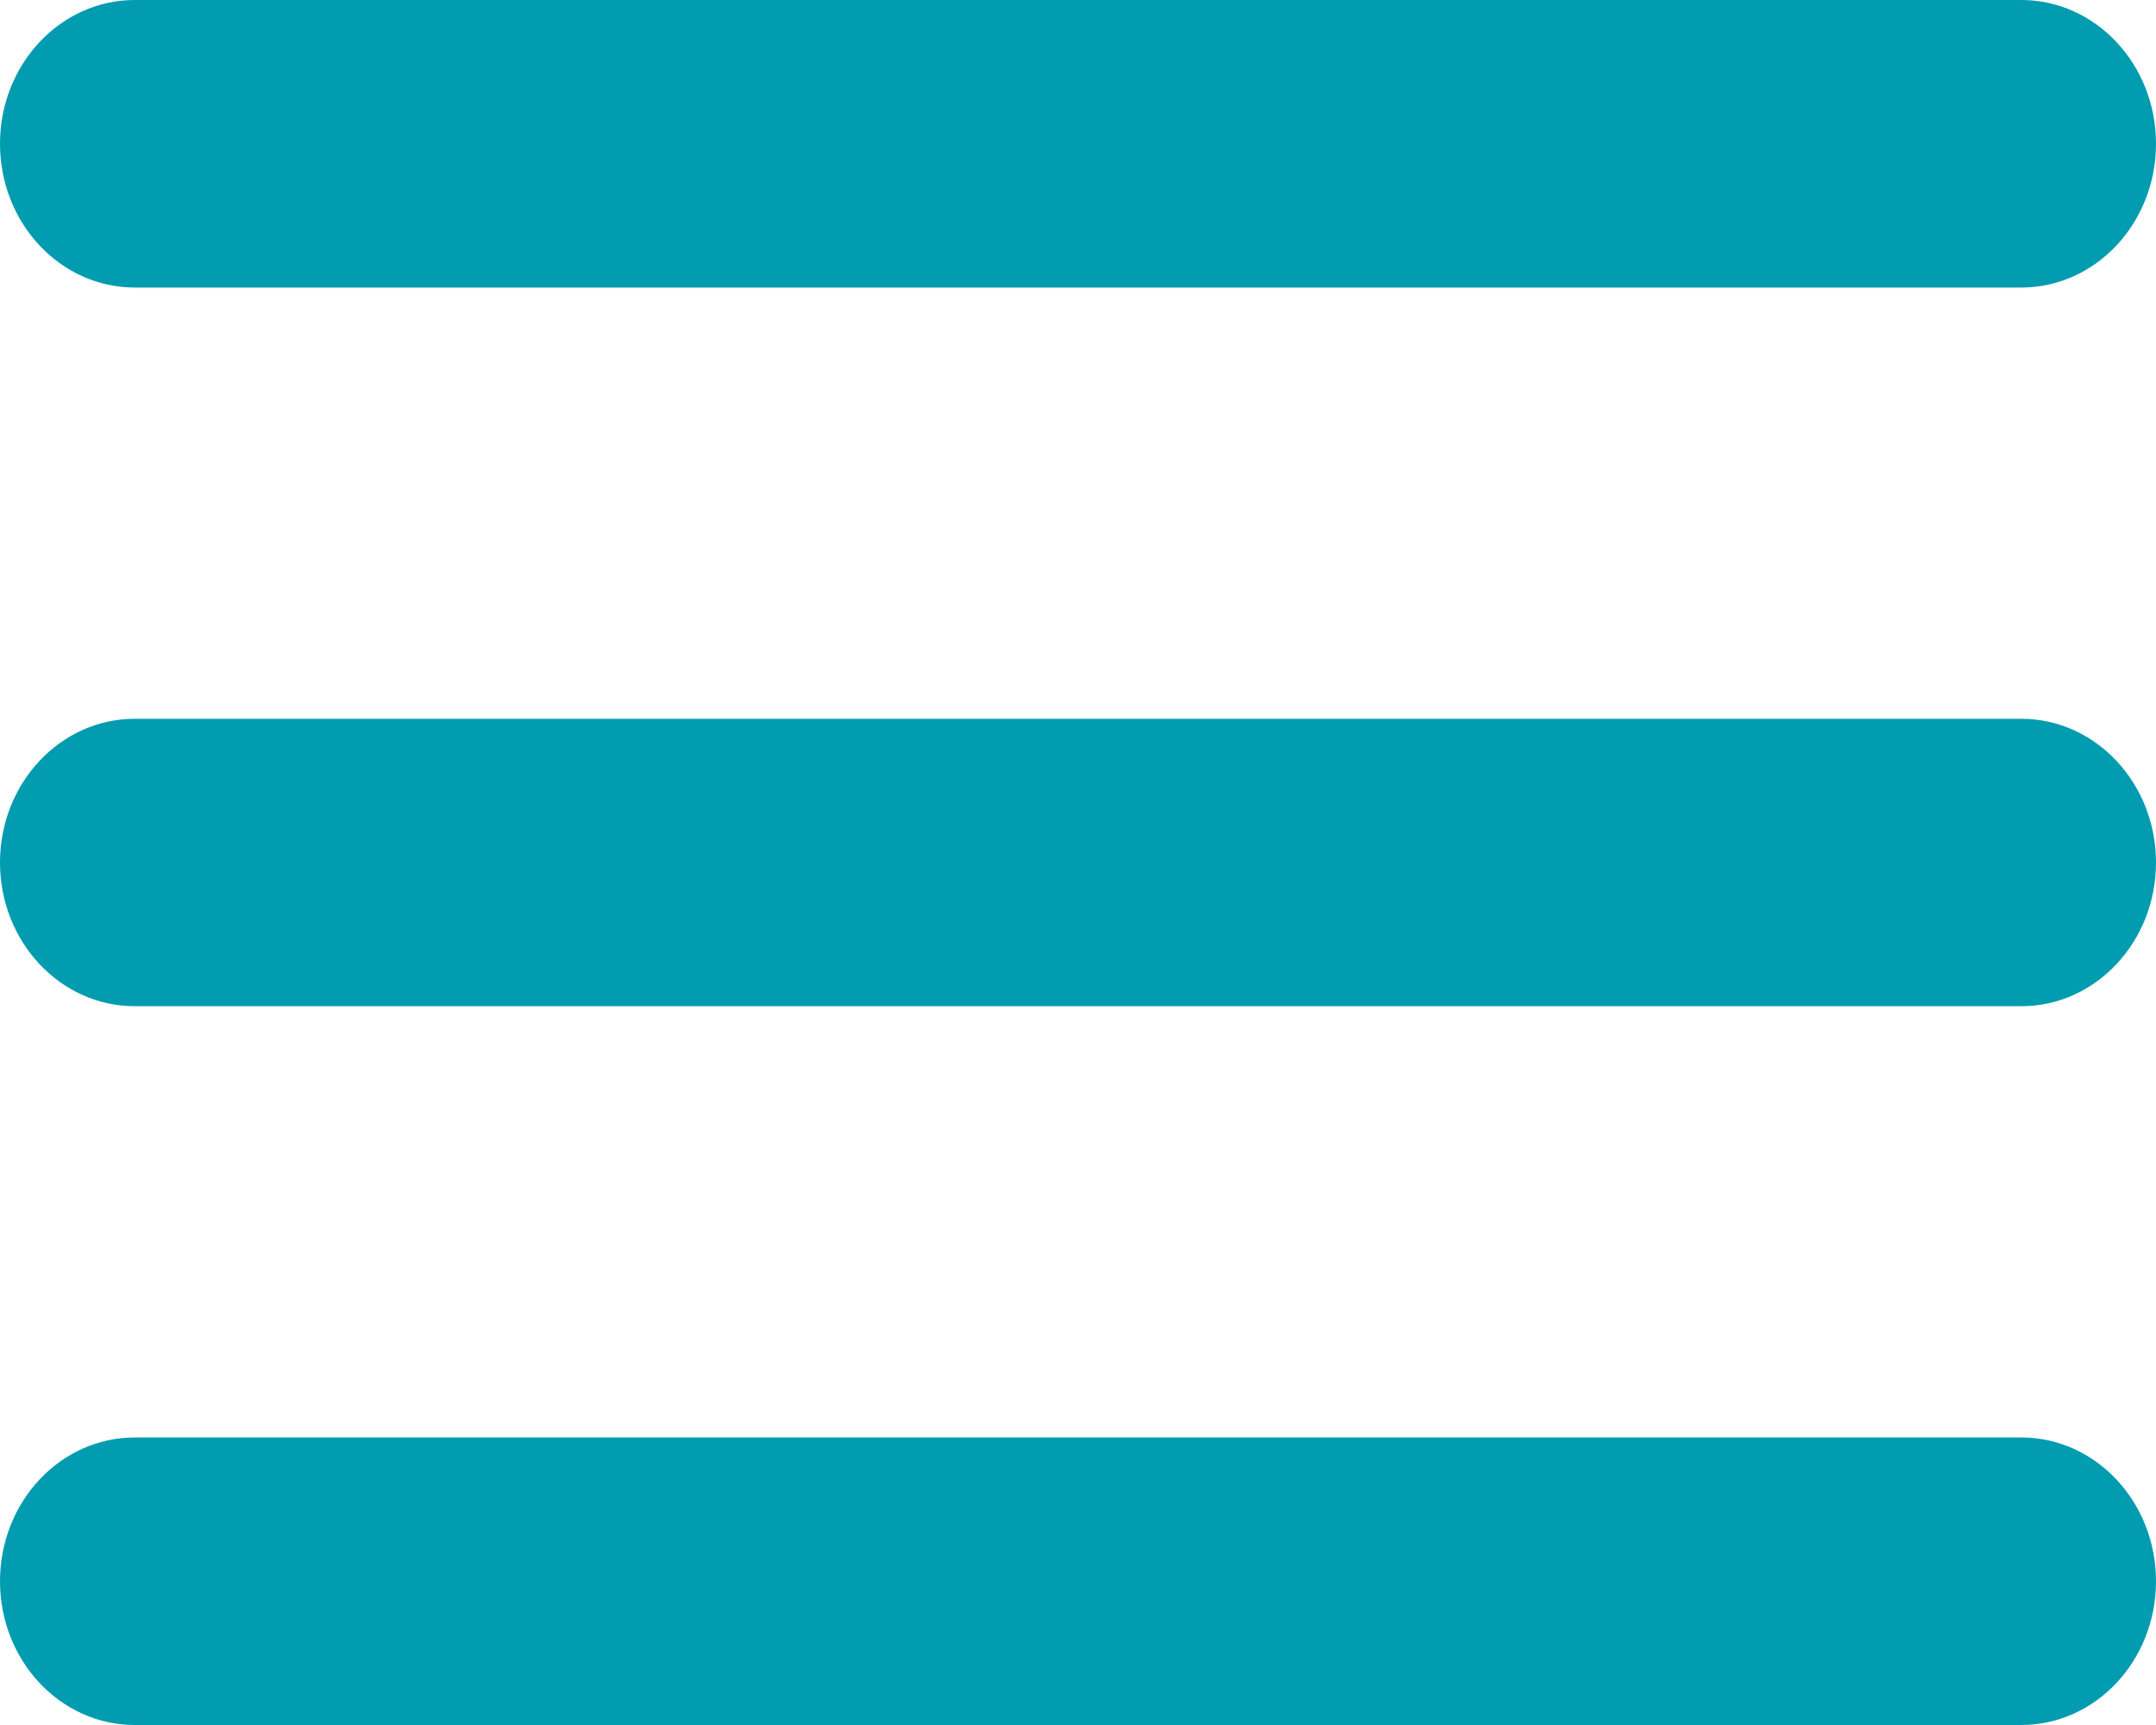
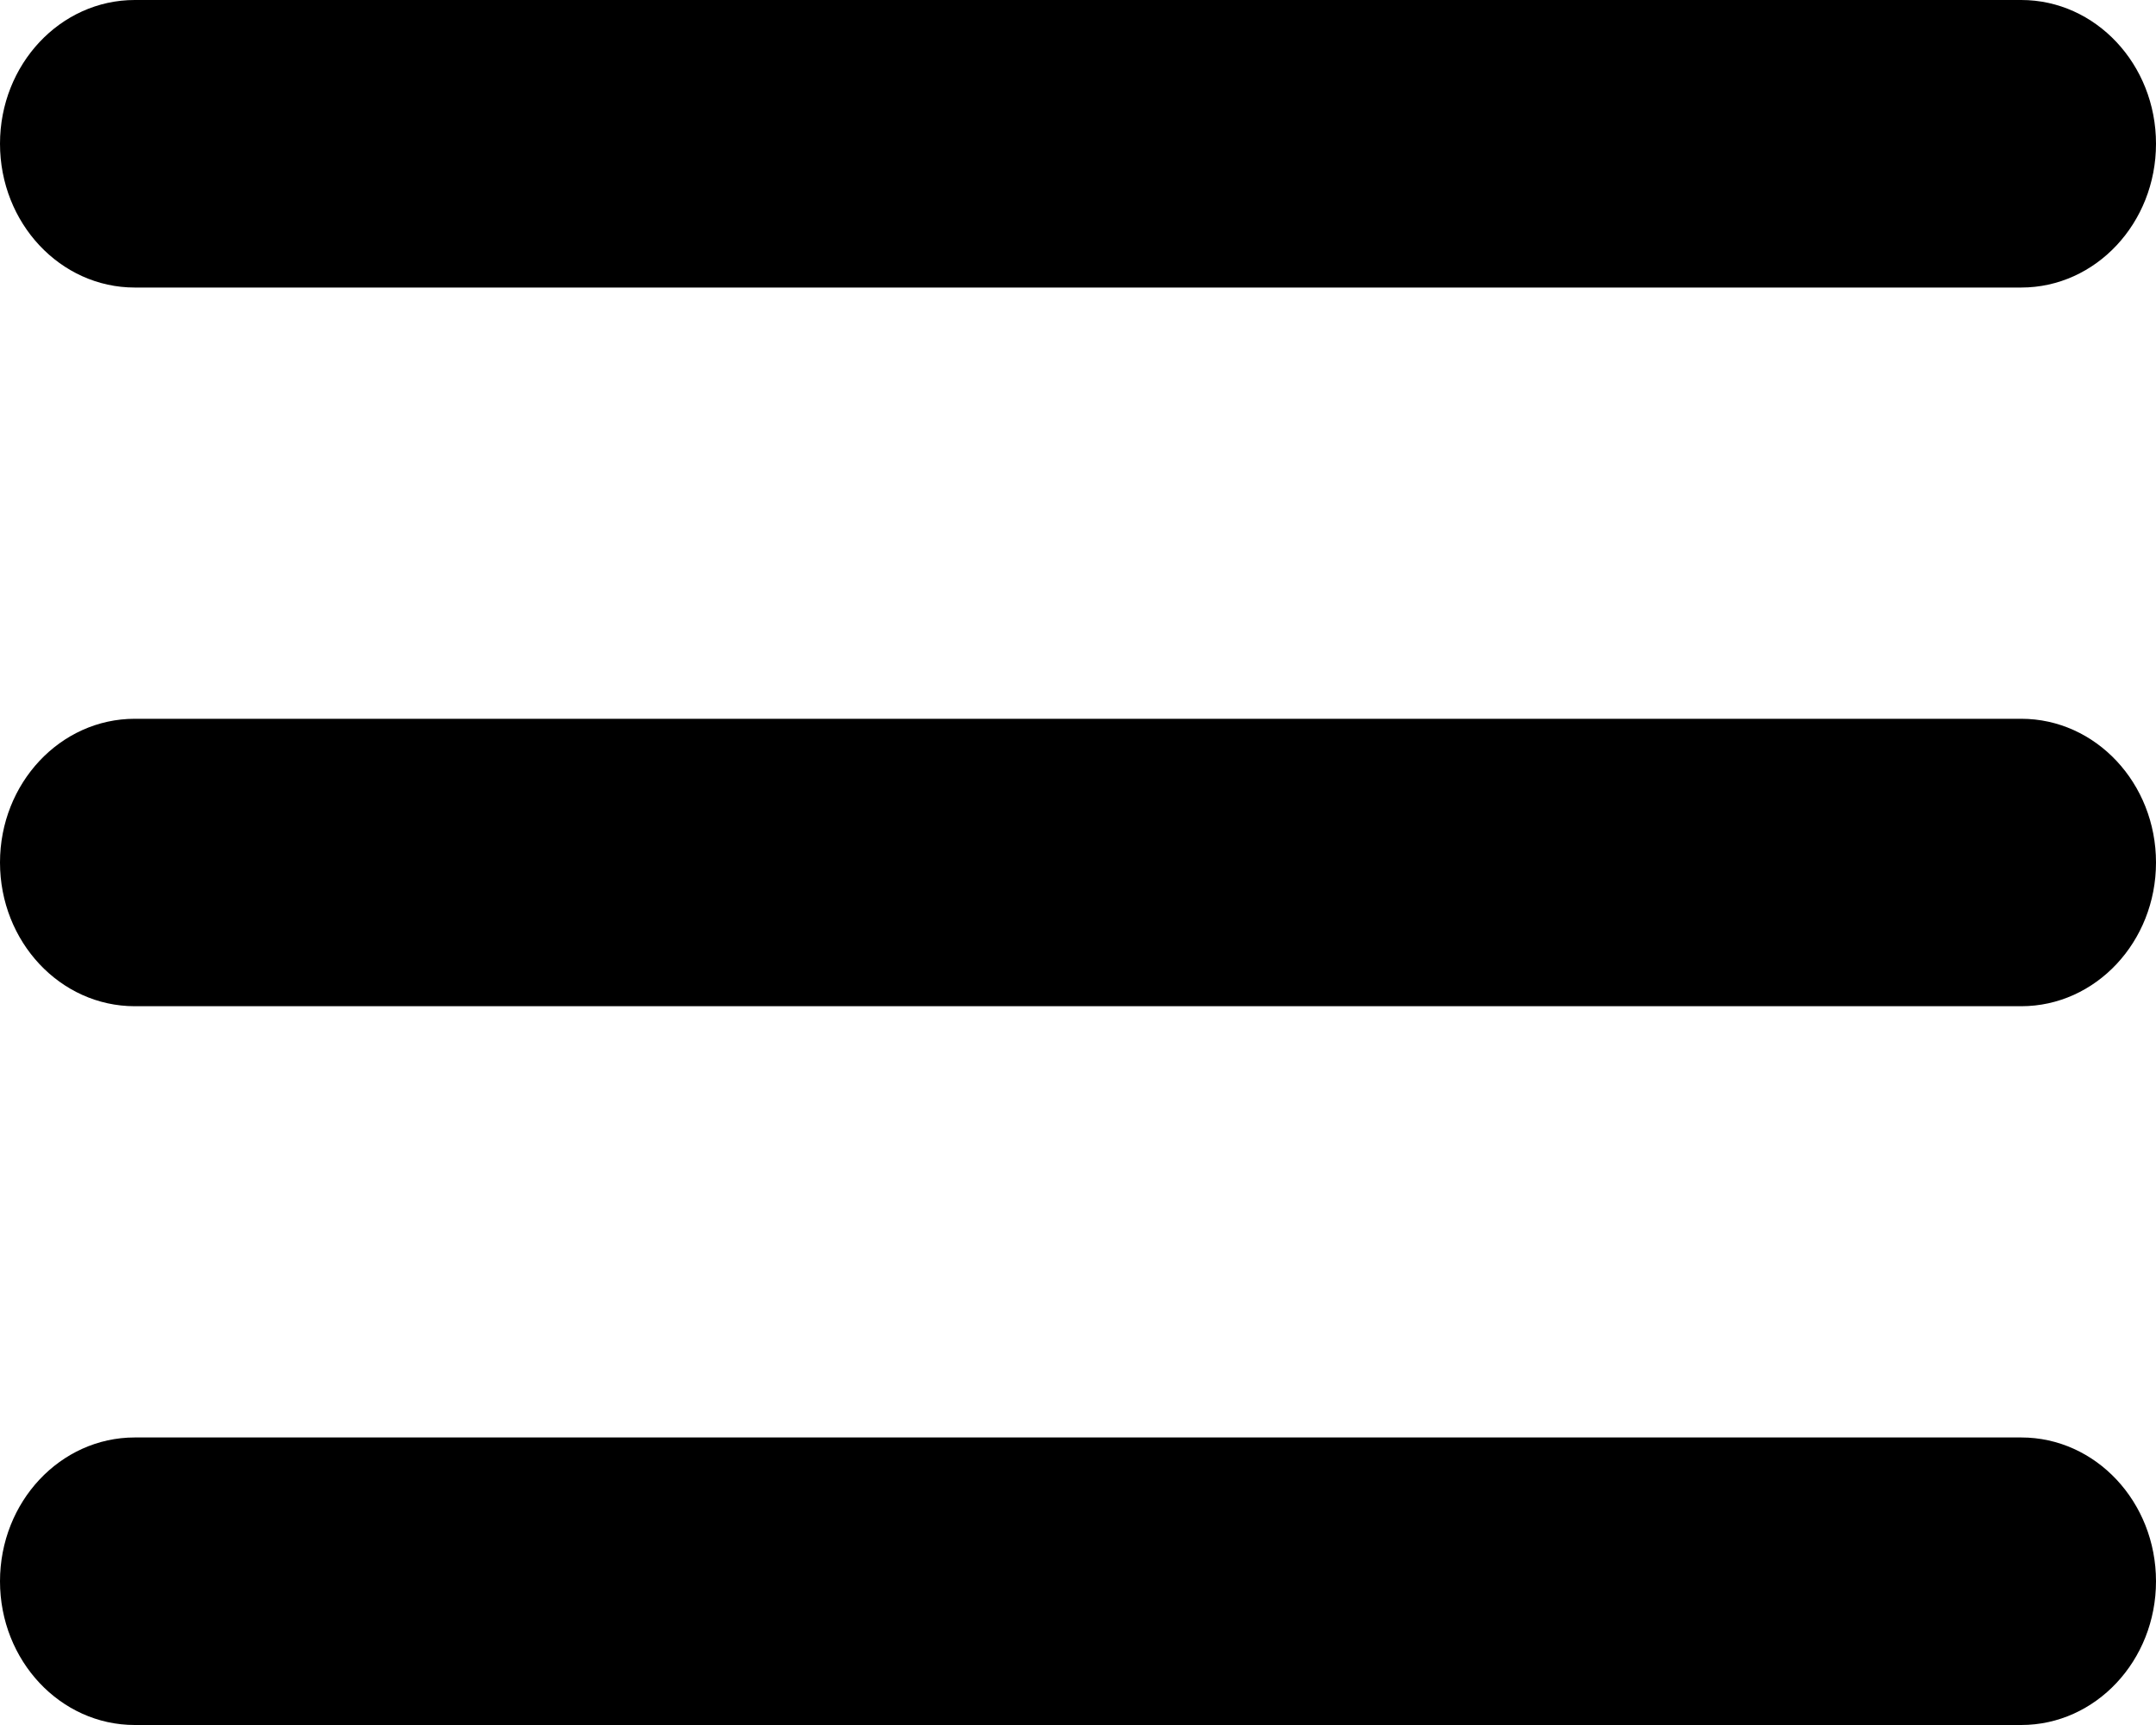
- <svg xmlns="http://www.w3.org/2000/svg" width="20" height="16" viewBox="0 0 20 16" fill="none">
-   <path d="M0 1.333C0 0.597 0.56 0 1.25 0H18.75C19.44 0 20 0.597 20 1.333C20 2.07 19.44 2.667 18.75 2.667H1.25C0.56 2.667 0 2.07 0 1.333Z" fill="#019CB0" />
-   <path d="M0 8C0 7.264 0.56 6.667 1.25 6.667H18.75C19.44 6.667 20 7.264 20 8C20 8.736 19.44 9.333 18.75 9.333H1.25C0.56 9.333 0 8.736 0 8Z" fill="#019CB0" />
-   <path d="M1.25 13.333C0.56 13.333 0 13.93 0 14.667C0 15.403 0.56 16 1.25 16H18.75C19.44 16 20 15.403 20 14.667C20 13.93 19.44 13.333 18.75 13.333H1.25Z" fill="#019CB0" />
+ <svg xmlns="http://www.w3.org/2000/svg" width="20" height="16" viewBox="0 0 20 16">
+   <path d="M0 1.333C0 0.597 0.56 0 1.25 0H18.75C19.44 0 20 0.597 20 1.333C20 2.07 19.44 2.667 18.75 2.667H1.25C0.56 2.667 0 2.07 0 1.333Z" />
+   <path d="M0 8C0 7.264 0.56 6.667 1.25 6.667H18.75C19.44 6.667 20 7.264 20 8C20 8.736 19.44 9.333 18.75 9.333H1.25C0.56 9.333 0 8.736 0 8Z" />
+   <path d="M1.25 13.333C0.56 13.333 0 13.93 0 14.667C0 15.403 0.56 16 1.25 16H18.75C19.44 16 20 15.403 20 14.667C20 13.93 19.44 13.333 18.75 13.333H1.25Z" />
</svg>
